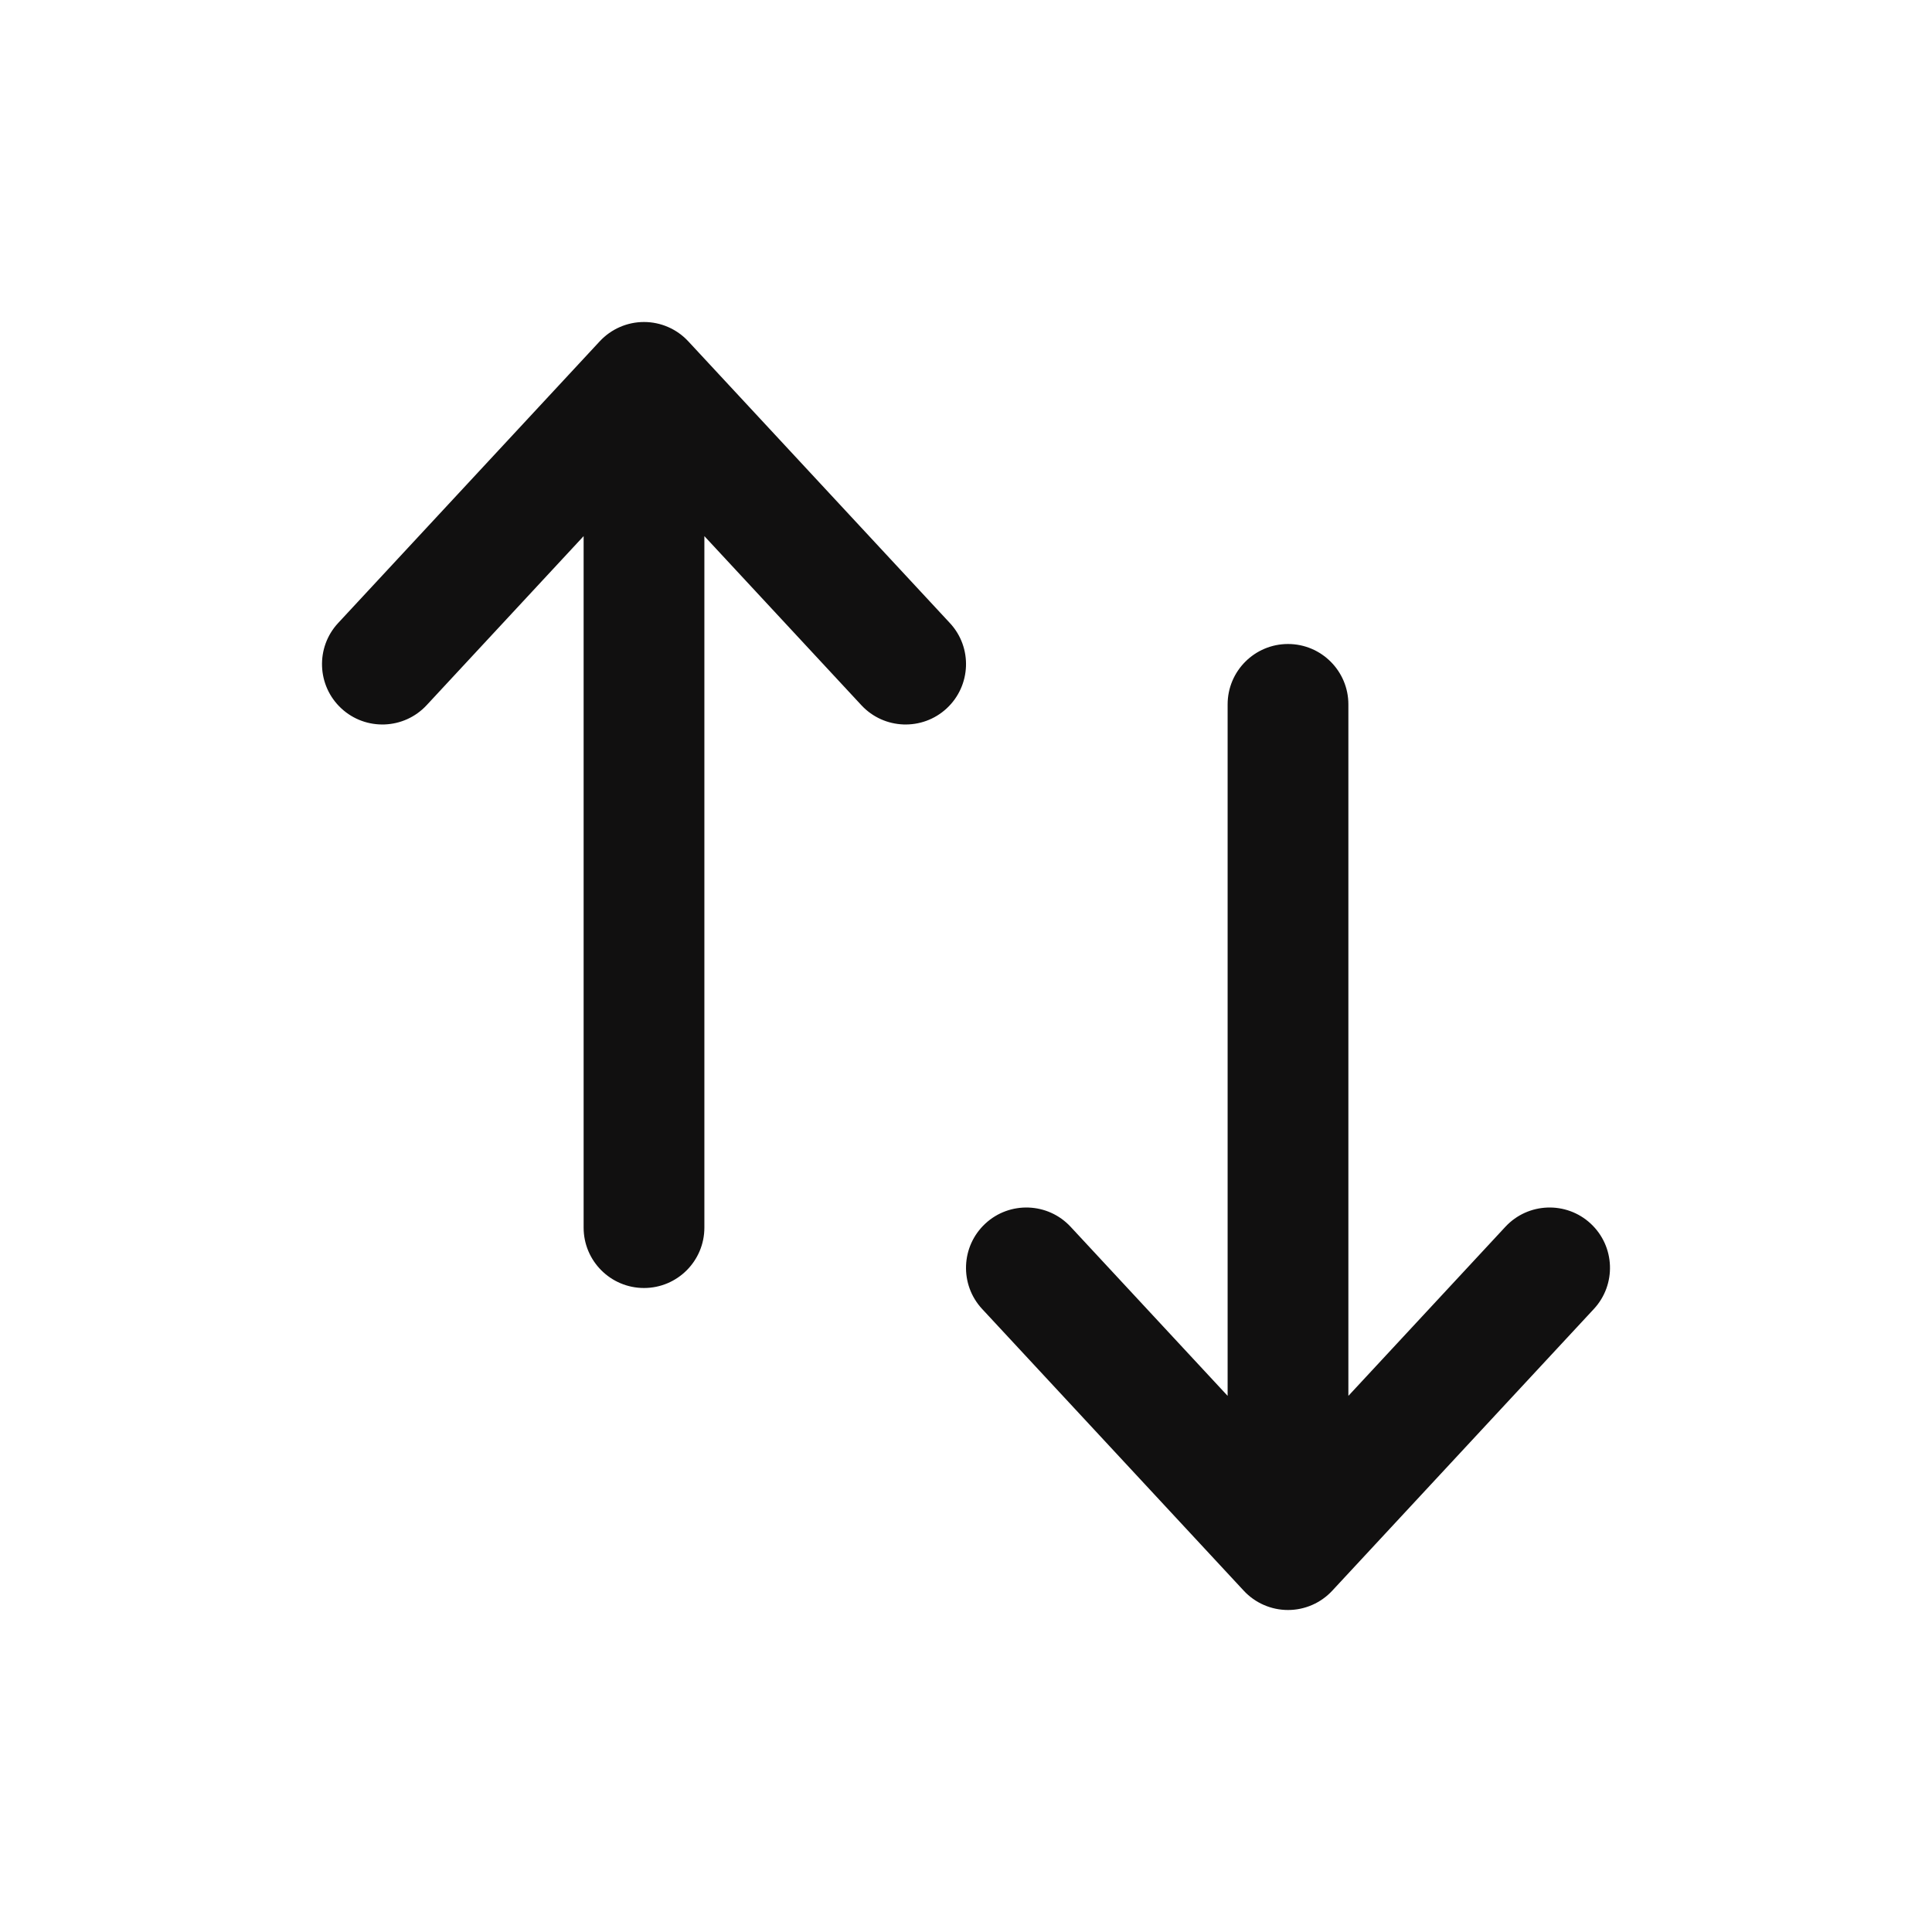
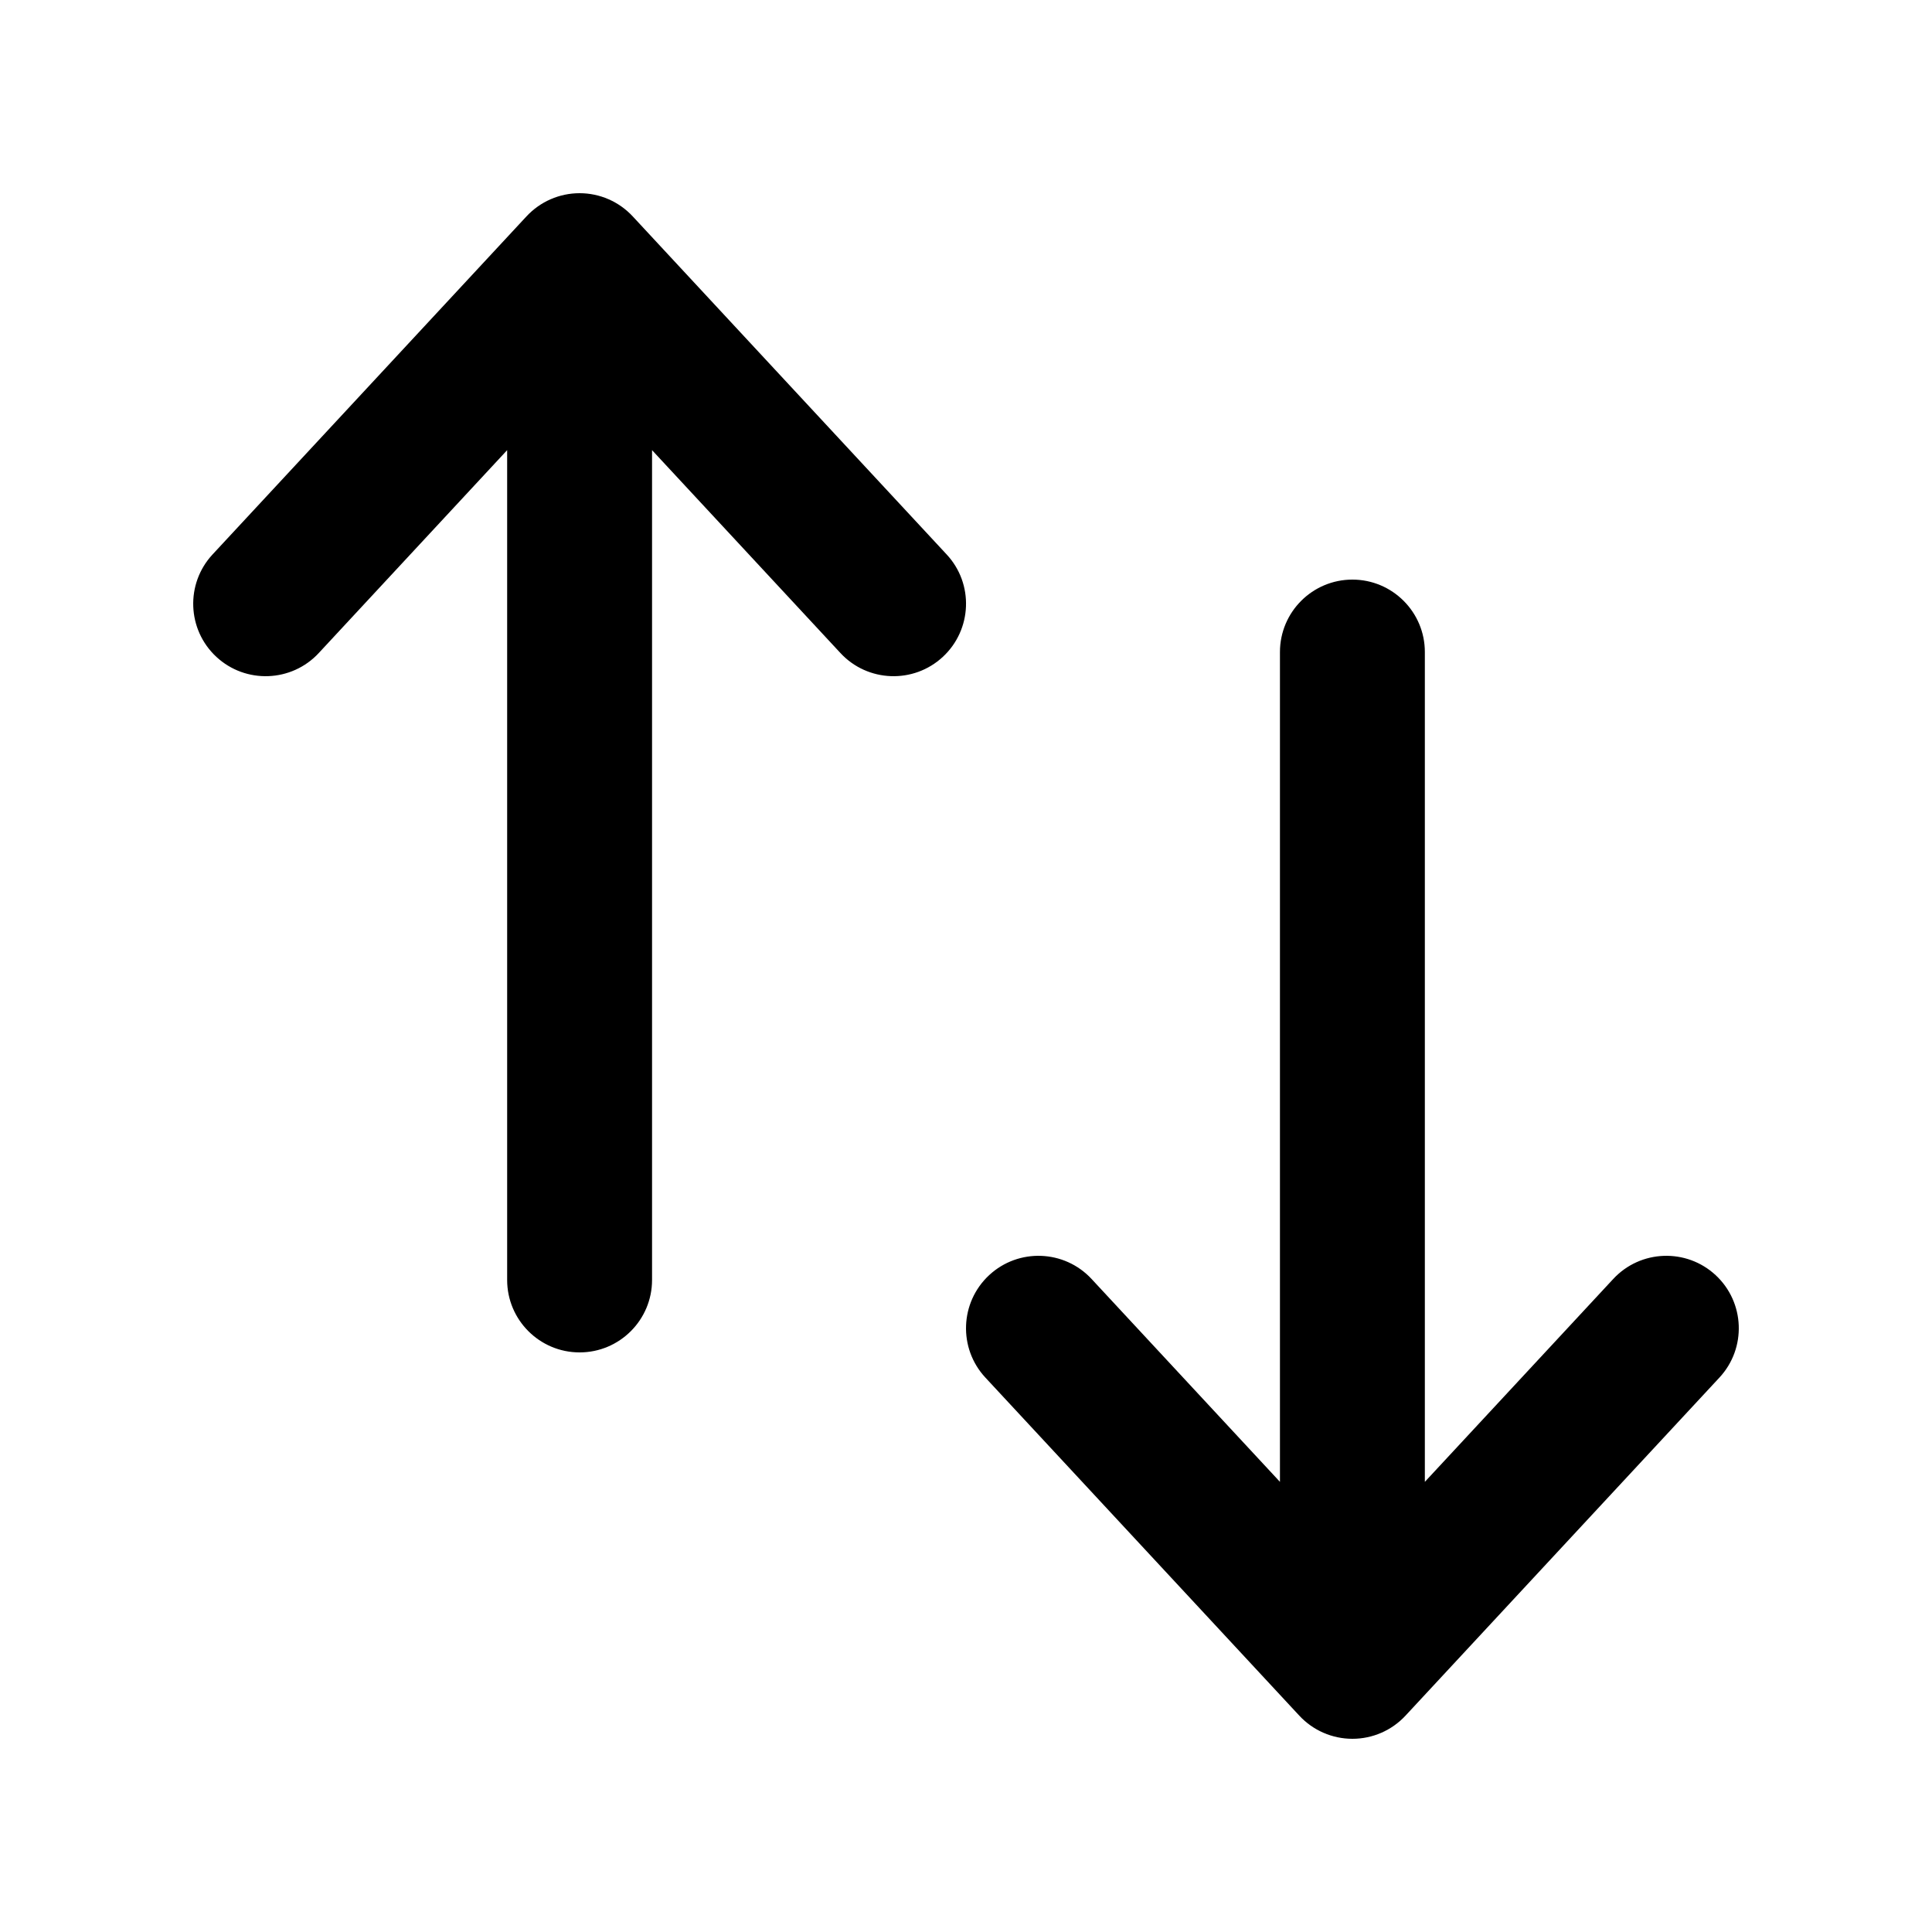
- <svg xmlns="http://www.w3.org/2000/svg" width="24" height="24" viewBox="0 0 24 24" fill="none">
-   <path fill-rule="evenodd" clip-rule="evenodd" d="M8 4C8.209 4 8.408 4.087 8.55 4.24L11.8 7.74C12.082 8.043 12.064 8.518 11.76 8.8C11.457 9.081 10.982 9.064 10.7 8.76L8.75 6.66V15.25C8.75 15.664 8.414 16 8 16C7.586 16 7.25 15.664 7.25 15.25V6.66L5.3 8.76C5.018 9.064 4.543 9.081 4.24 8.8C3.936 8.518 3.919 8.043 4.2 7.74L7.45 4.24C7.592 4.087 7.791 4 8 4ZM16 8C16.414 8 16.75 8.336 16.75 8.75V17.34L18.7 15.24C18.982 14.936 19.457 14.919 19.76 15.2C20.064 15.482 20.081 15.957 19.8 16.26L16.55 19.76C16.408 19.913 16.209 20 16 20C15.791 20 15.592 19.913 15.45 19.76L12.2 16.26C11.919 15.957 11.936 15.482 12.24 15.2C12.543 14.919 13.018 14.936 13.3 15.24L15.25 17.34V8.75C15.25 8.336 15.586 8 16 8Z" fill="#111010" />
+ <svg xmlns="http://www.w3.org/2000/svg" width="20" height="20" viewBox="0 0 20 20">
+   <path fill-rule="evenodd" clip-rule="evenodd" d="M6 2C6.209 2 6.408 2.087 6.55 2.24L9.8 5.74C10.082 6.043 10.064 6.518 9.76 6.8C9.457 7.081 8.982 7.064 8.7 6.76L6.75 4.66V13.25C6.75 13.664 6.414 14 6 14C5.586 14 5.25 13.664 5.25 13.25V4.66L3.3 6.76C3.018 7.064 2.543 7.081 2.24 6.8C1.936 6.518 1.919 6.043 2.2 5.74L5.45 2.24C5.592 2.087 5.791 2 6 2ZM14 6C14.414 6 14.75 6.336 14.75 6.75V15.34L16.7 13.24C16.982 12.936 17.457 12.919 17.76 13.2C18.064 13.482 18.081 13.957 17.8 14.26L14.55 17.76C14.408 17.913 14.209 18 14 18C13.791 18 13.592 17.913 13.45 17.76L10.2 14.26C9.919 13.957 9.936 13.482 10.24 13.2C10.543 12.919 11.018 12.936 11.3 13.24L13.25 15.34V6.75C13.25 6.336 13.586 6 14 6Z" />
</svg>
